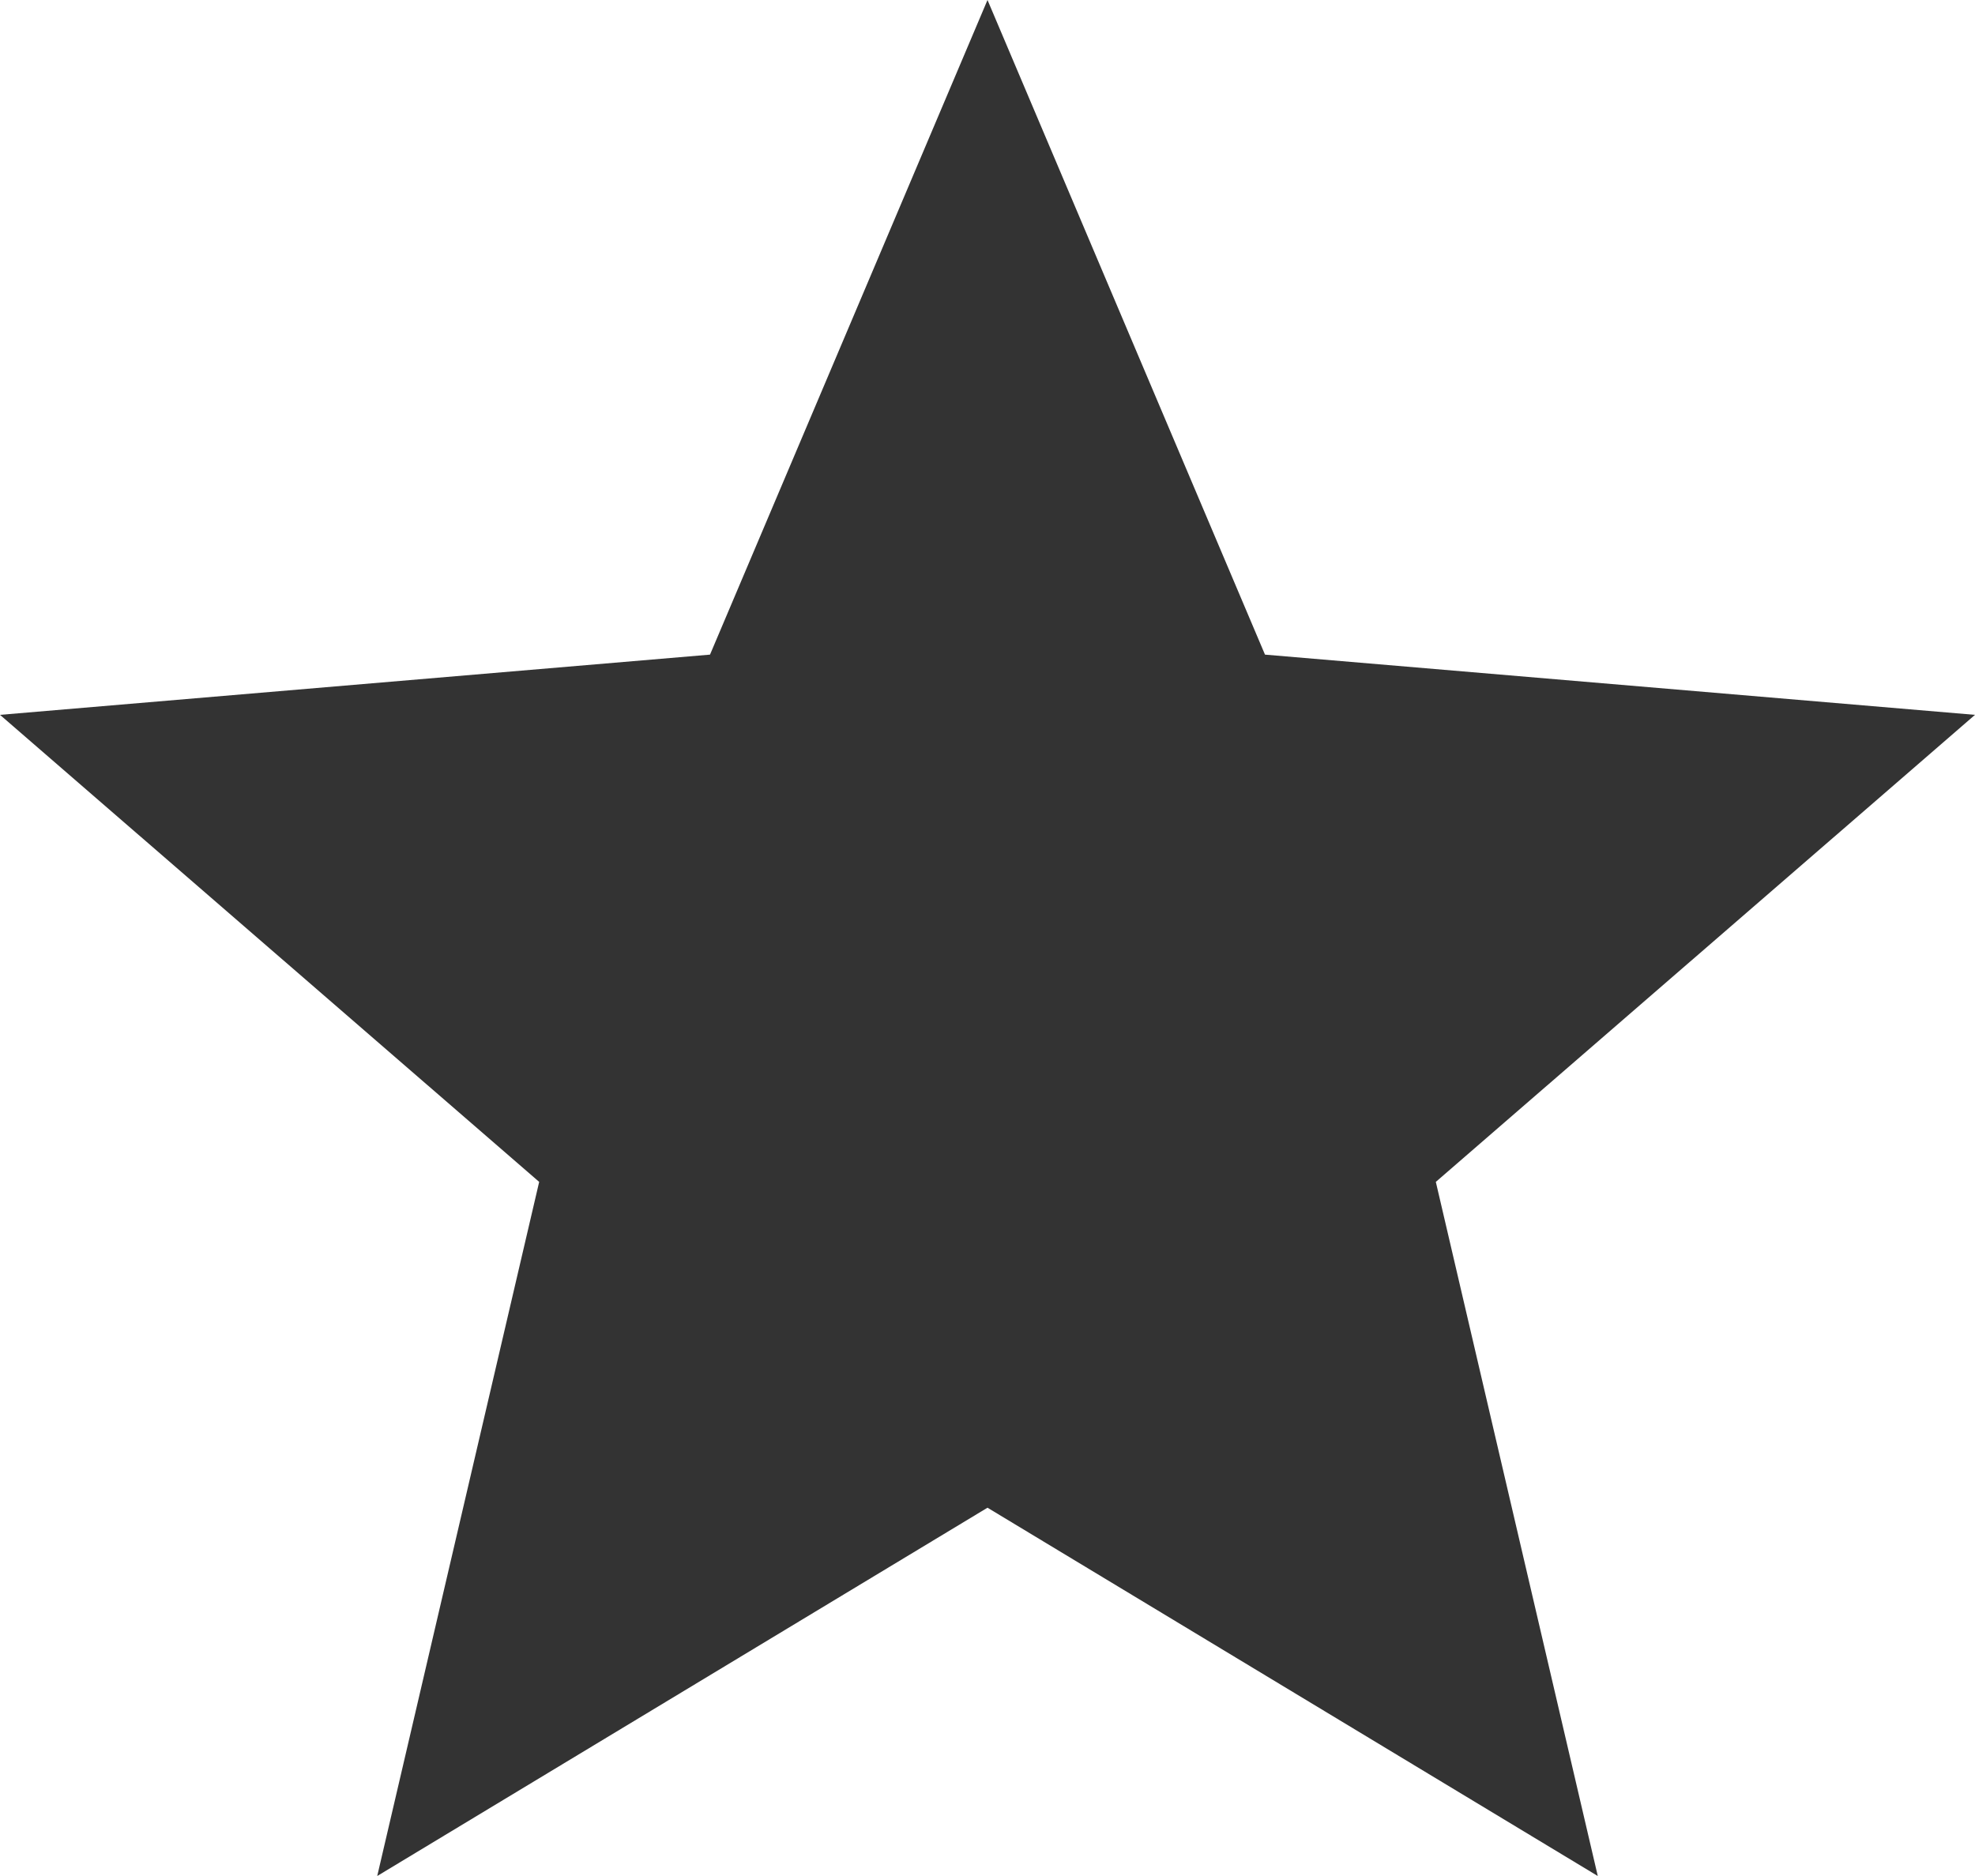
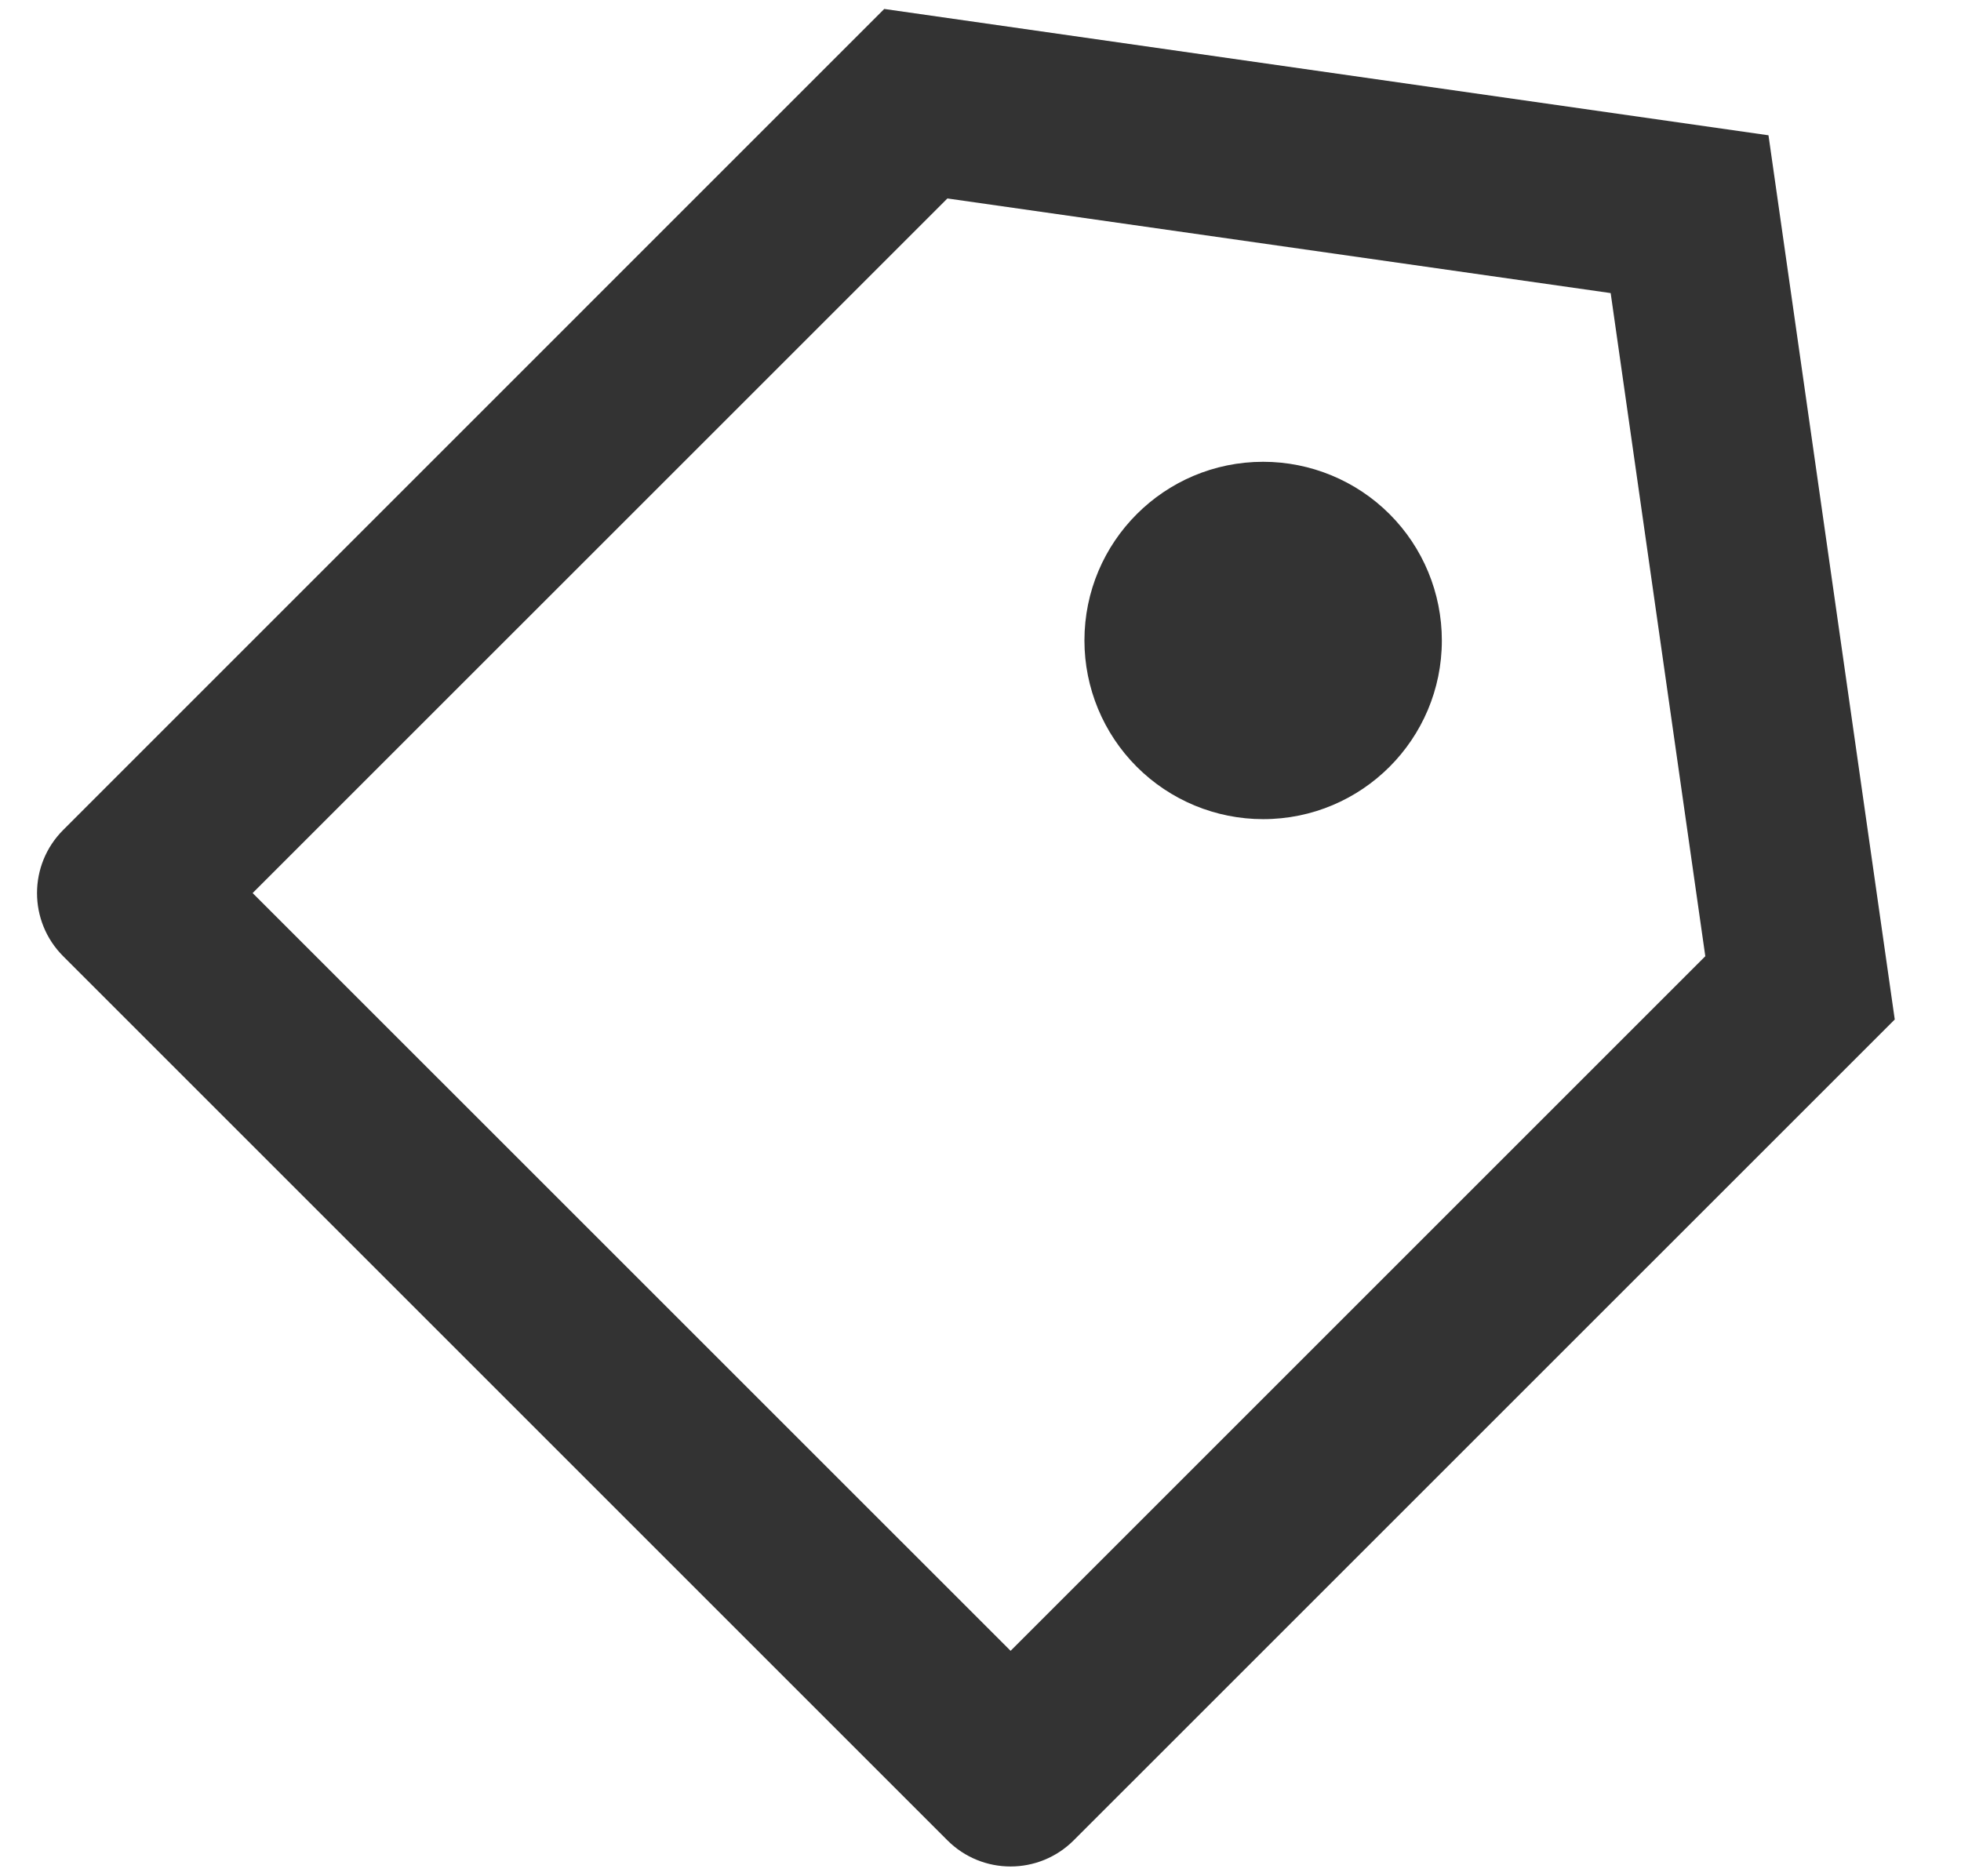
- <svg xmlns="http://www.w3.org/2000/svg" version="1.1" width="20px" height="19px">
-   <g transform="matrix(1 0 0 1 -640 -996 )">
-     <path d="M 3.82 19  L 10 15.27  L 16.18 19  L 14.54 11.97  L 20 7.24  L 12.81 6.63  L 10 0  L 7.19 6.63  L 0 7.24  L 5.46 11.97  L 3.82 19  Z " fill-rule="nonzero" fill="#333333" stroke="none" transform="matrix(1 0 0 1 640 996 )" />
+ <svg xmlns="http://www.w3.org/2000/svg" version="1.1" width="23px" height="22px">
+   <g transform="matrix(1 0 0 1 -339 -953 )">
+     <path d="M 0.741 9.736  L 10.371 0.105  L 20.742 1.587  L 22.223 11.959  L 12.593 21.588  C 12.184 21.997  11.521 21.997  11.112 21.588  L 0.741 11.217  C 0.332 10.808  0.332 10.145  0.741 9.736  Z M 18.891 3.438  L 11.112 2.328  L 2.963 10.476  L 11.853 19.365  L 20.001 11.217  L 18.891 3.438  Z M 14.815 9.609  C 14.259 9.609  13.726 9.388  13.333 8.995  C 12.94 8.602  12.719 8.069  12.719 7.513  C 12.719 6.355  13.658 5.417  14.815 5.417  C 15.371 5.417  15.905 5.638  16.298 6.031  C 16.691 6.424  16.911 6.957  16.911 7.513  C 16.911 8.671  15.973 9.609  14.815 9.609  Z " fill-rule="nonzero" fill="#333333" stroke="none" transform="matrix(1 0 0 1 339 953 )" />
  </g>
</svg>
